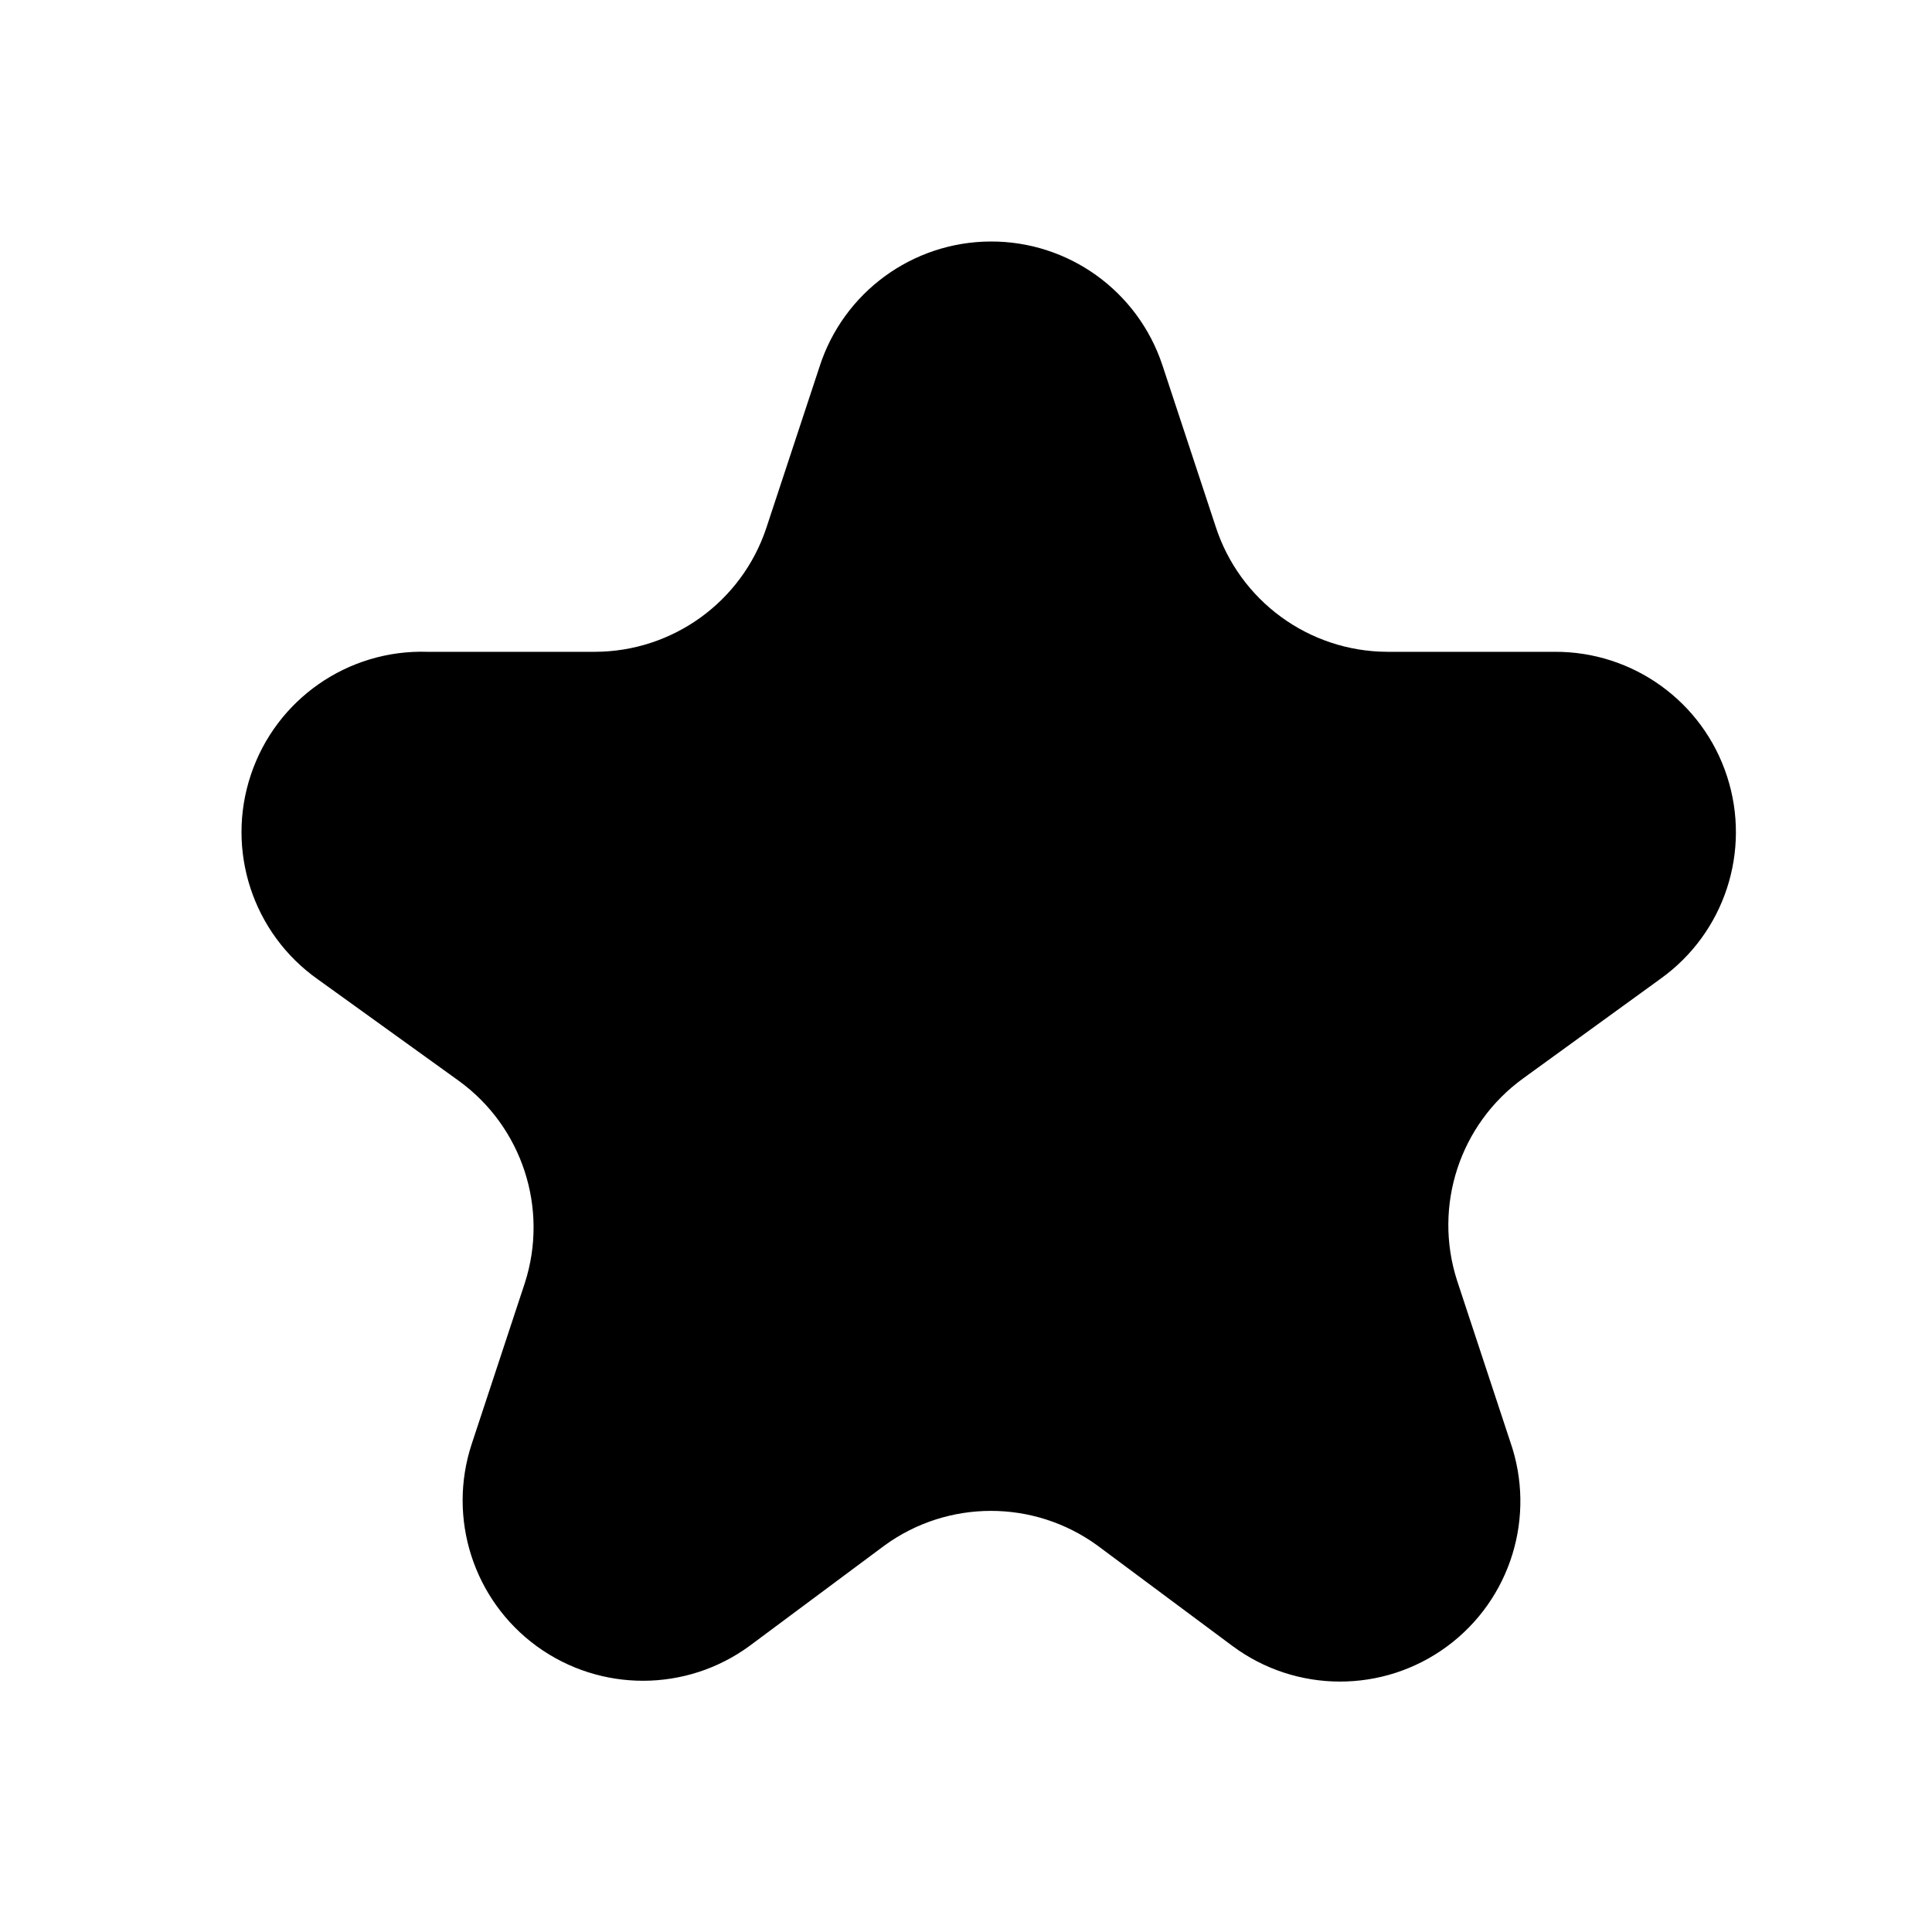
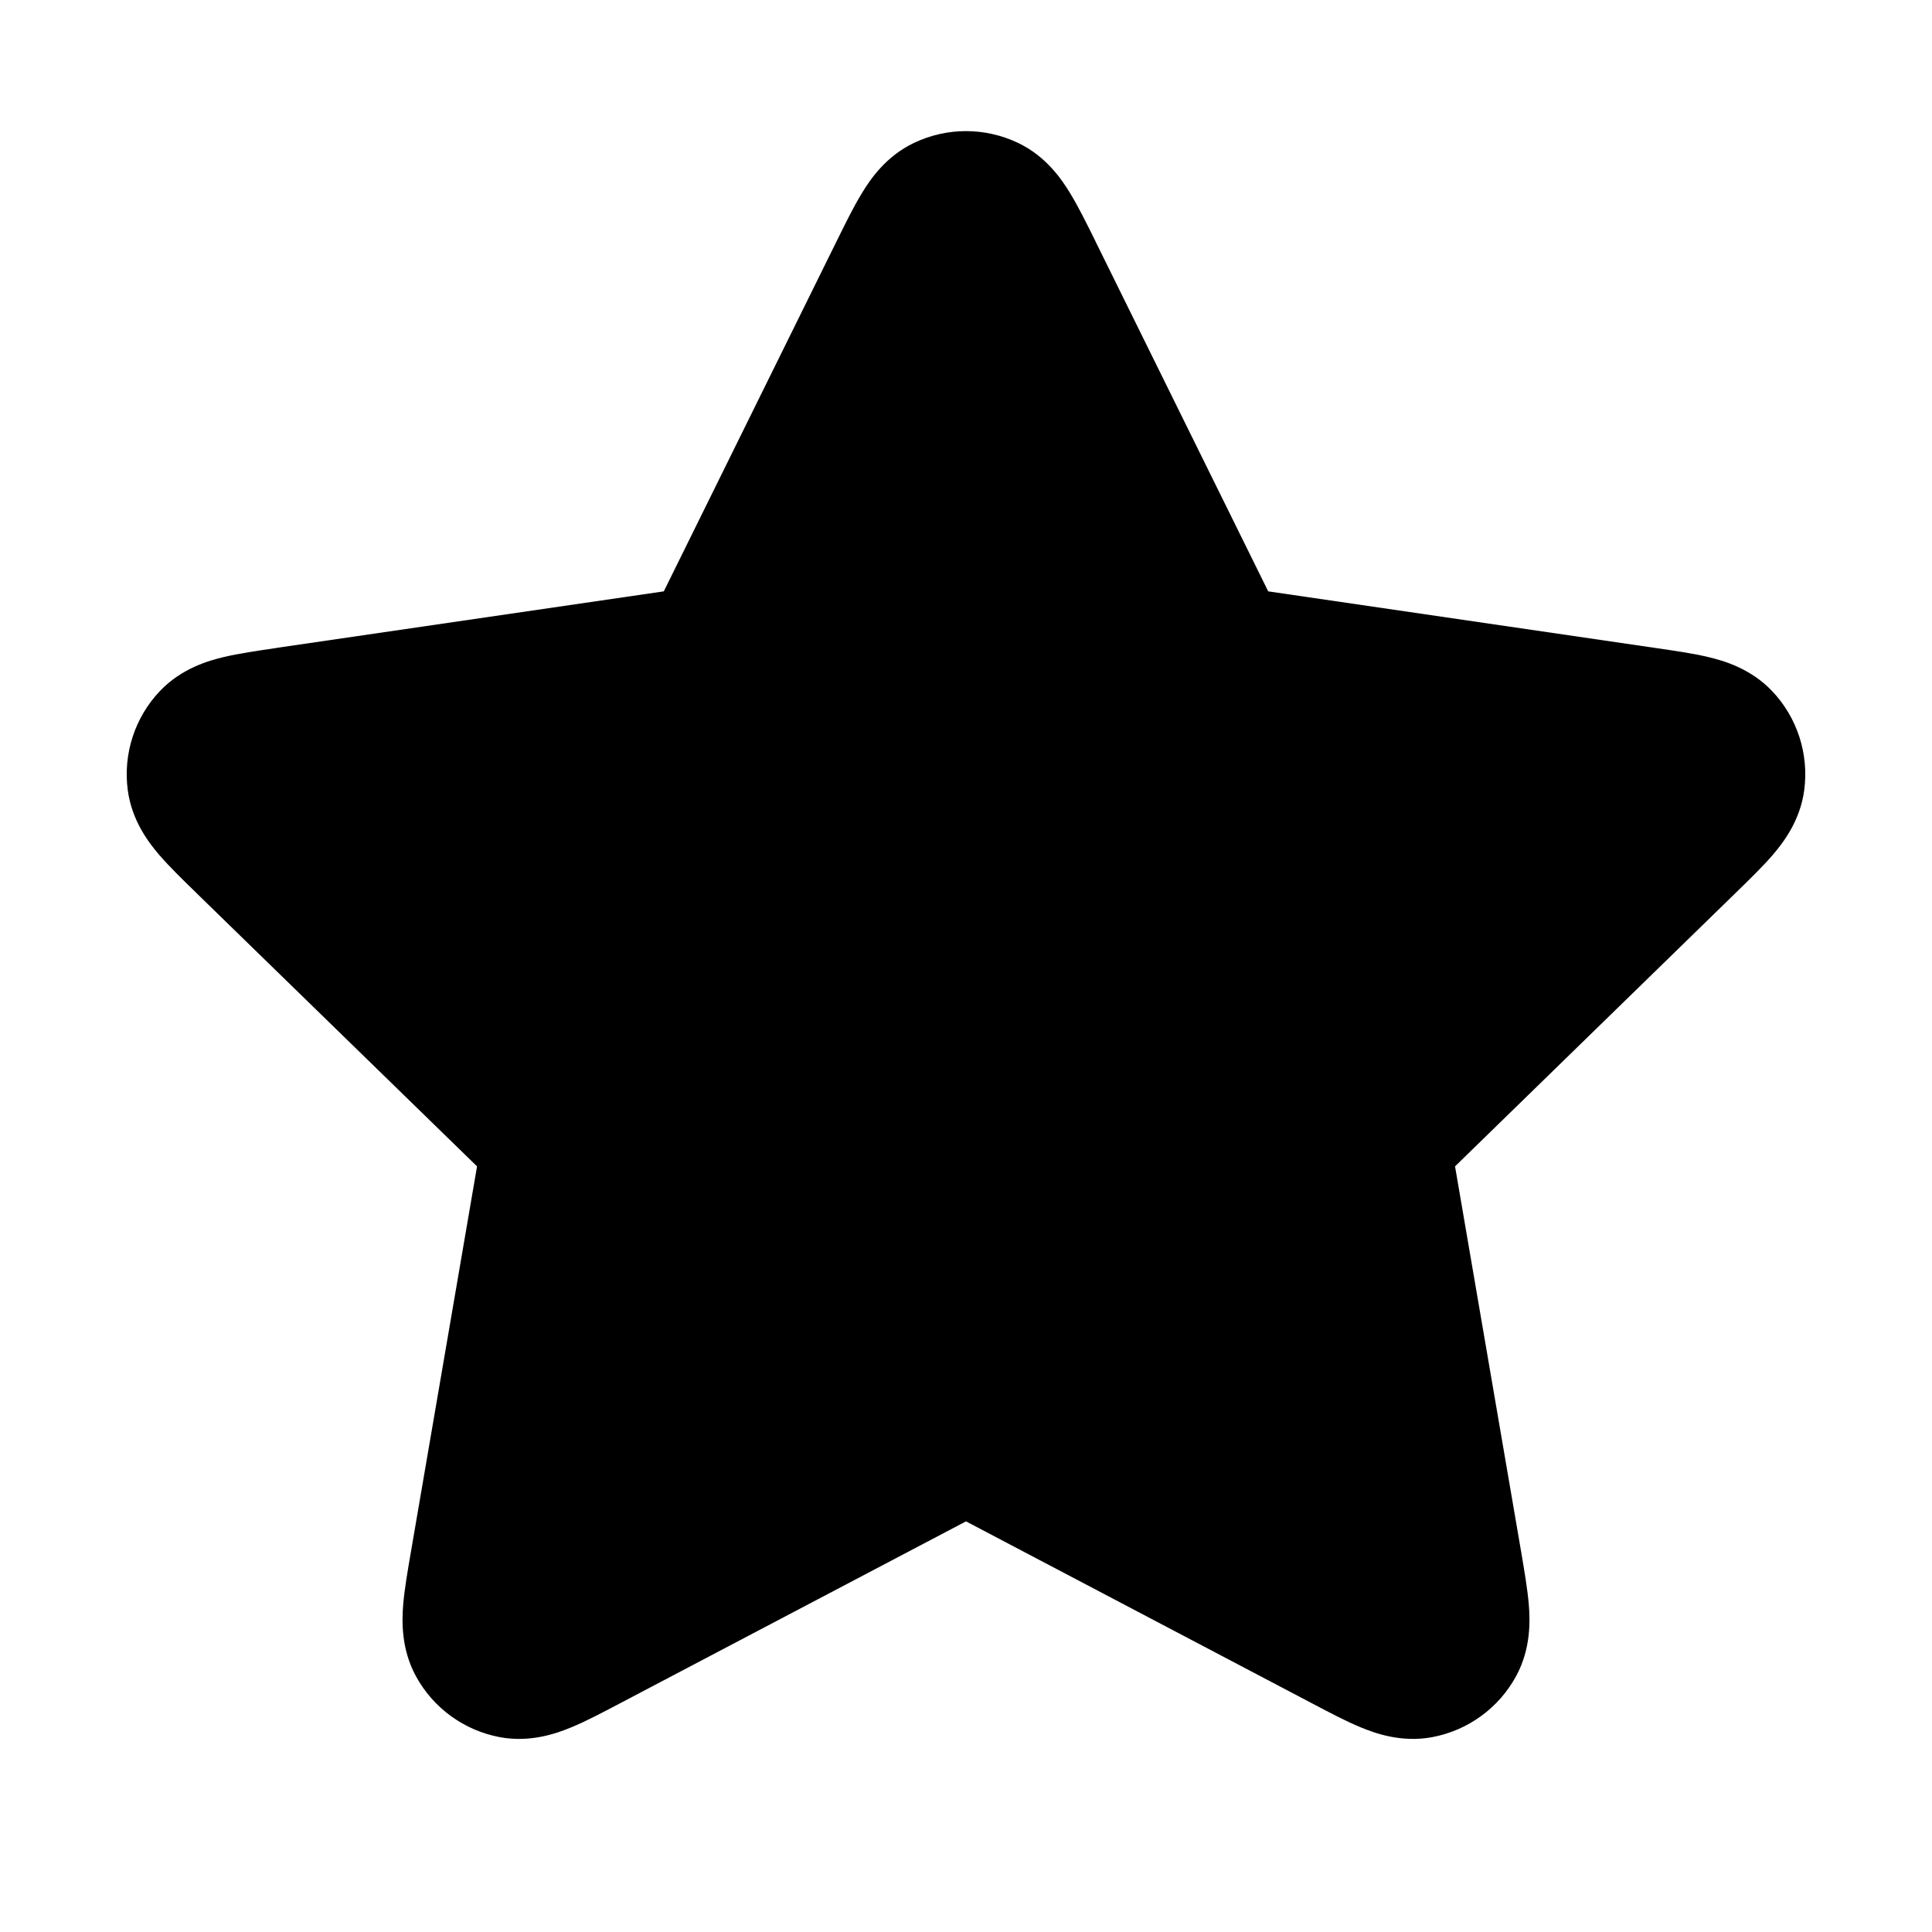
<svg xmlns="http://www.w3.org/2000/svg" viewBox="0 0 24 24">
-   <path d="M14.44 4.537L15.1 6.537C15.398 7.462 16.257 8.092 17.23 8.097H19.31C20.285 8.091 21.153 8.716 21.454 9.644C21.756 10.572 21.423 11.588 20.63 12.157L18.92 13.397C18.133 13.968 17.802 14.981 18.1 15.907L18.76 17.907C19.086 18.836 18.768 19.869 17.975 20.453C17.182 21.037 16.1 21.034 15.31 20.447L13.63 19.197C12.842 18.626 11.777 18.626 10.99 19.197L9.31 20.447C8.524 21.022 7.457 21.023 6.669 20.451C5.882 19.878 5.555 18.861 5.86 17.937L6.52 15.937C6.818 15.011 6.487 13.998 5.7 13.427L3.95 12.167C3.141 11.597 2.802 10.564 3.116 9.626C3.429 8.687 4.321 8.066 5.31 8.097H7.39C8.357 8.095 9.215 7.475 9.52 6.557L10.18 4.557C10.476 3.633 11.333 3.005 12.303 3C13.273 2.995 14.135 3.616 14.44 4.537Z" fill="currentColor" />
+   <path fill-rule="evenodd" clip-rule="evenodd" d="M11.354 1.775C11.763 1.58 12.237 1.58 12.646 1.775C12.999 1.943 13.193 2.235 13.291 2.396C13.393 2.562 13.497 2.773 13.599 2.978C13.604 2.989 13.609 2.999 13.614 3.01L15.754 7.346L20.576 8.051C20.803 8.084 21.036 8.118 21.225 8.163C21.408 8.207 21.746 8.302 22.015 8.586C22.326 8.914 22.472 9.366 22.413 9.814C22.362 10.202 22.144 10.477 22.022 10.62C21.895 10.767 21.727 10.931 21.562 11.091L18.075 14.489L18.898 19.287C18.936 19.513 18.976 19.745 18.992 19.939C19.006 20.126 19.021 20.477 18.834 20.821C18.618 21.219 18.234 21.497 17.789 21.58C17.405 21.651 17.076 21.529 16.902 21.457C16.722 21.383 16.514 21.273 16.311 21.166L12 18.899L7.689 21.166C7.486 21.273 7.278 21.383 7.098 21.457C6.925 21.529 6.595 21.651 6.211 21.58C5.766 21.497 5.382 21.219 5.166 20.821C4.979 20.477 4.994 20.126 5.008 19.939C5.024 19.745 5.064 19.513 5.103 19.287L5.926 14.489L2.463 11.116C2.454 11.108 2.446 11.1 2.438 11.091C2.273 10.931 2.105 10.767 1.978 10.62C1.856 10.477 1.638 10.202 1.587 9.814C1.528 9.366 1.674 8.914 1.985 8.586C2.254 8.302 2.592 8.207 2.775 8.163C2.964 8.118 3.197 8.084 3.424 8.051C3.435 8.049 3.447 8.047 3.458 8.045L8.246 7.346L10.386 3.01C10.391 2.999 10.396 2.989 10.402 2.978C10.503 2.773 10.607 2.562 10.709 2.396C10.807 2.235 11.001 1.943 11.354 1.775Z" fill="currentColor" />
</svg>
